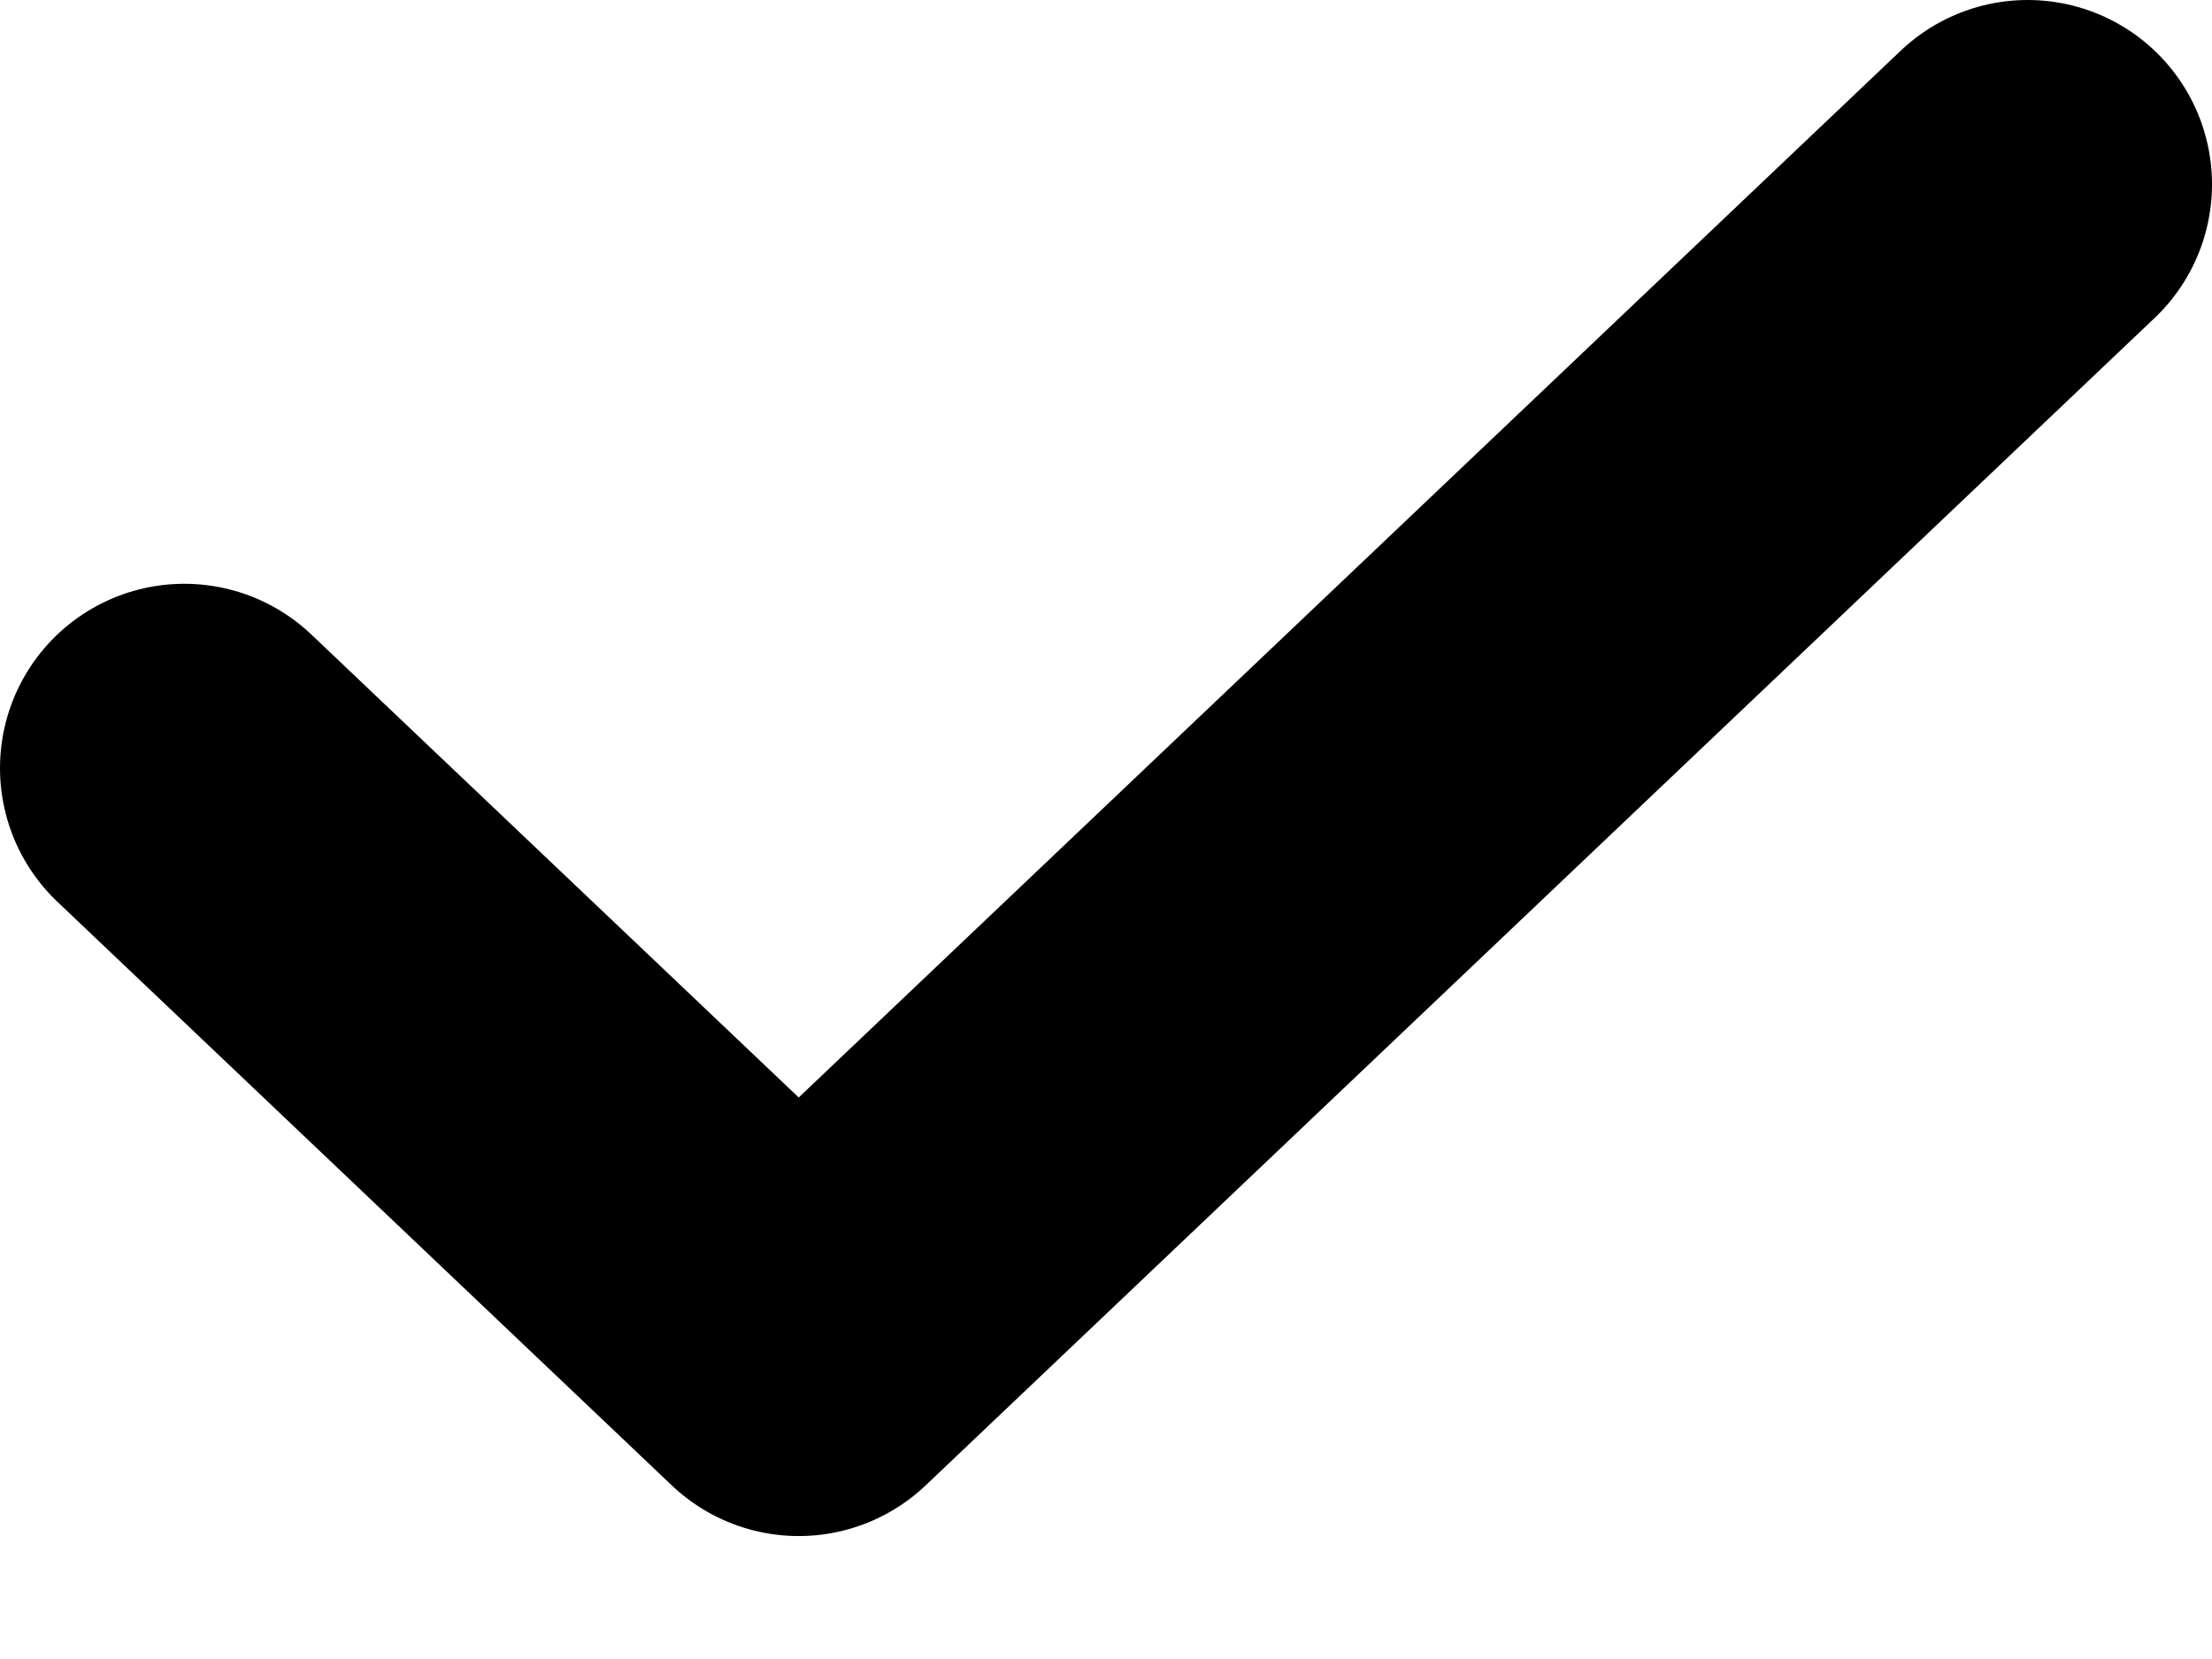
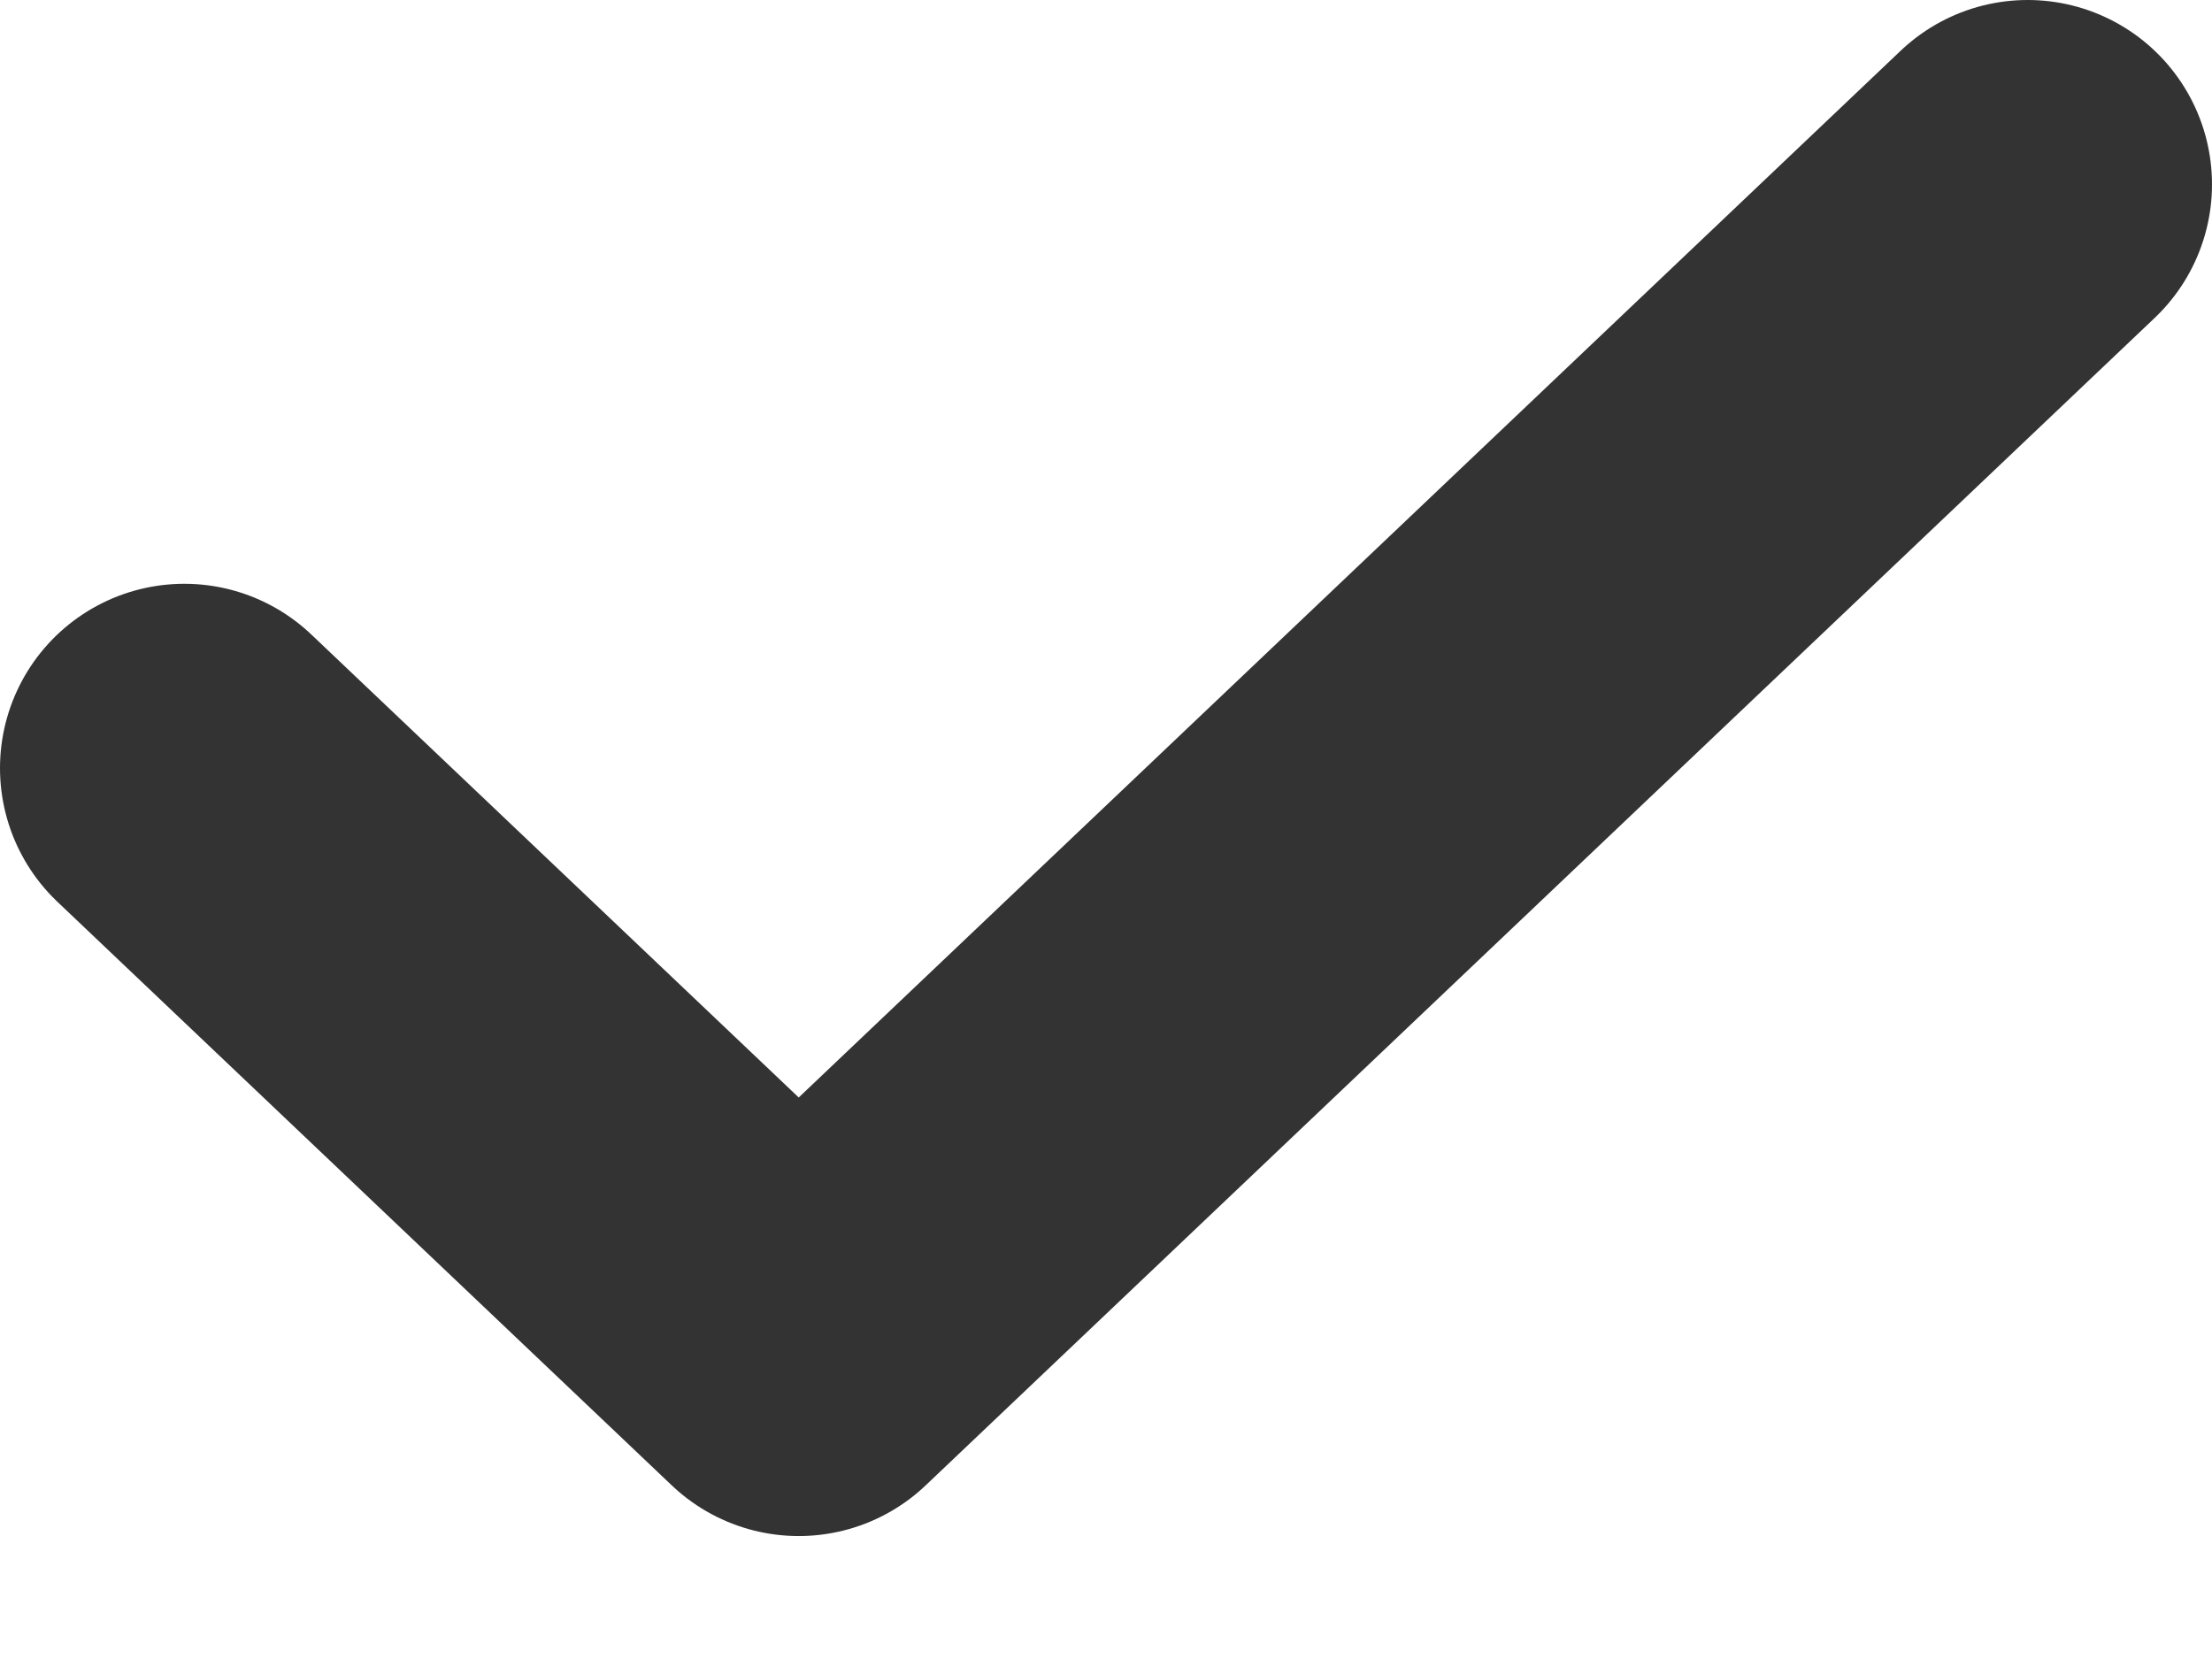
<svg xmlns="http://www.w3.org/2000/svg" width="12" height="9" viewBox="0 0 12 9" fill="none">
-   <path d="M1 4.167L4.333 7.333L11 1" stroke="black" stroke-width="2" stroke-linecap="round" stroke-linejoin="round" />
+   <path d="M1 4.167L4.333 7.333L11 1" stroke="#333" stroke-width="2" stroke-linecap="round" stroke-linejoin="round" />
</svg>
